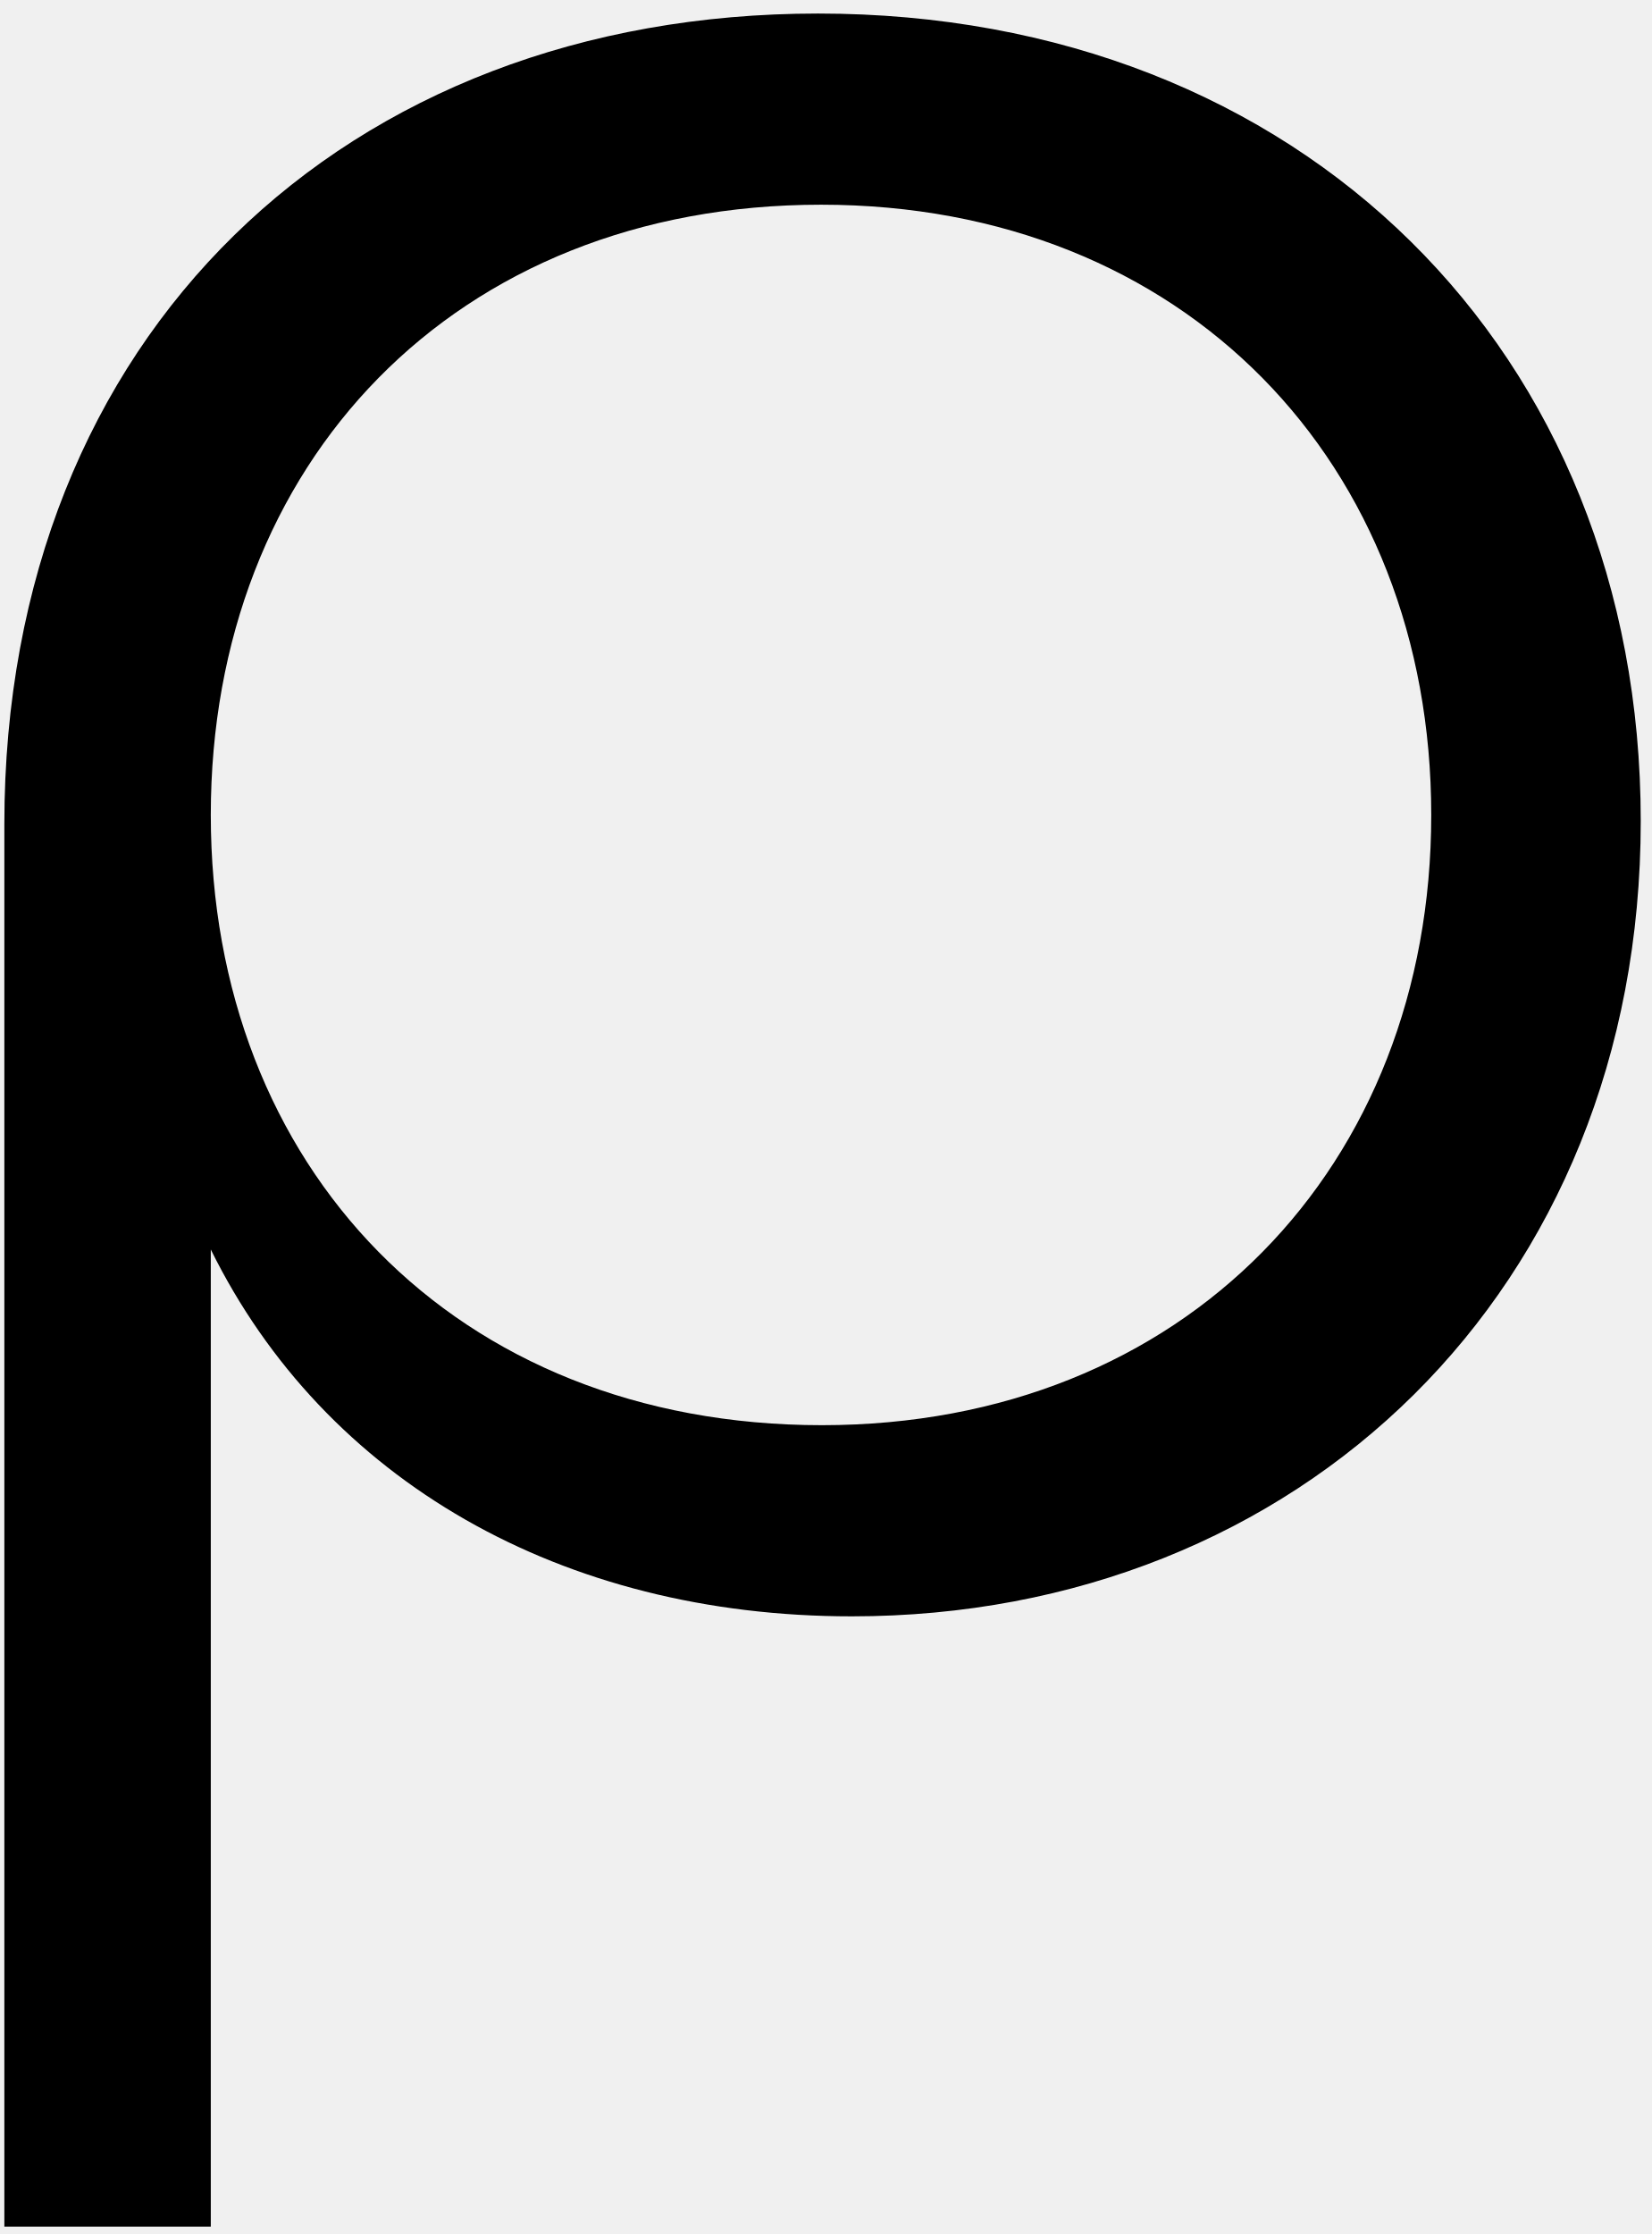
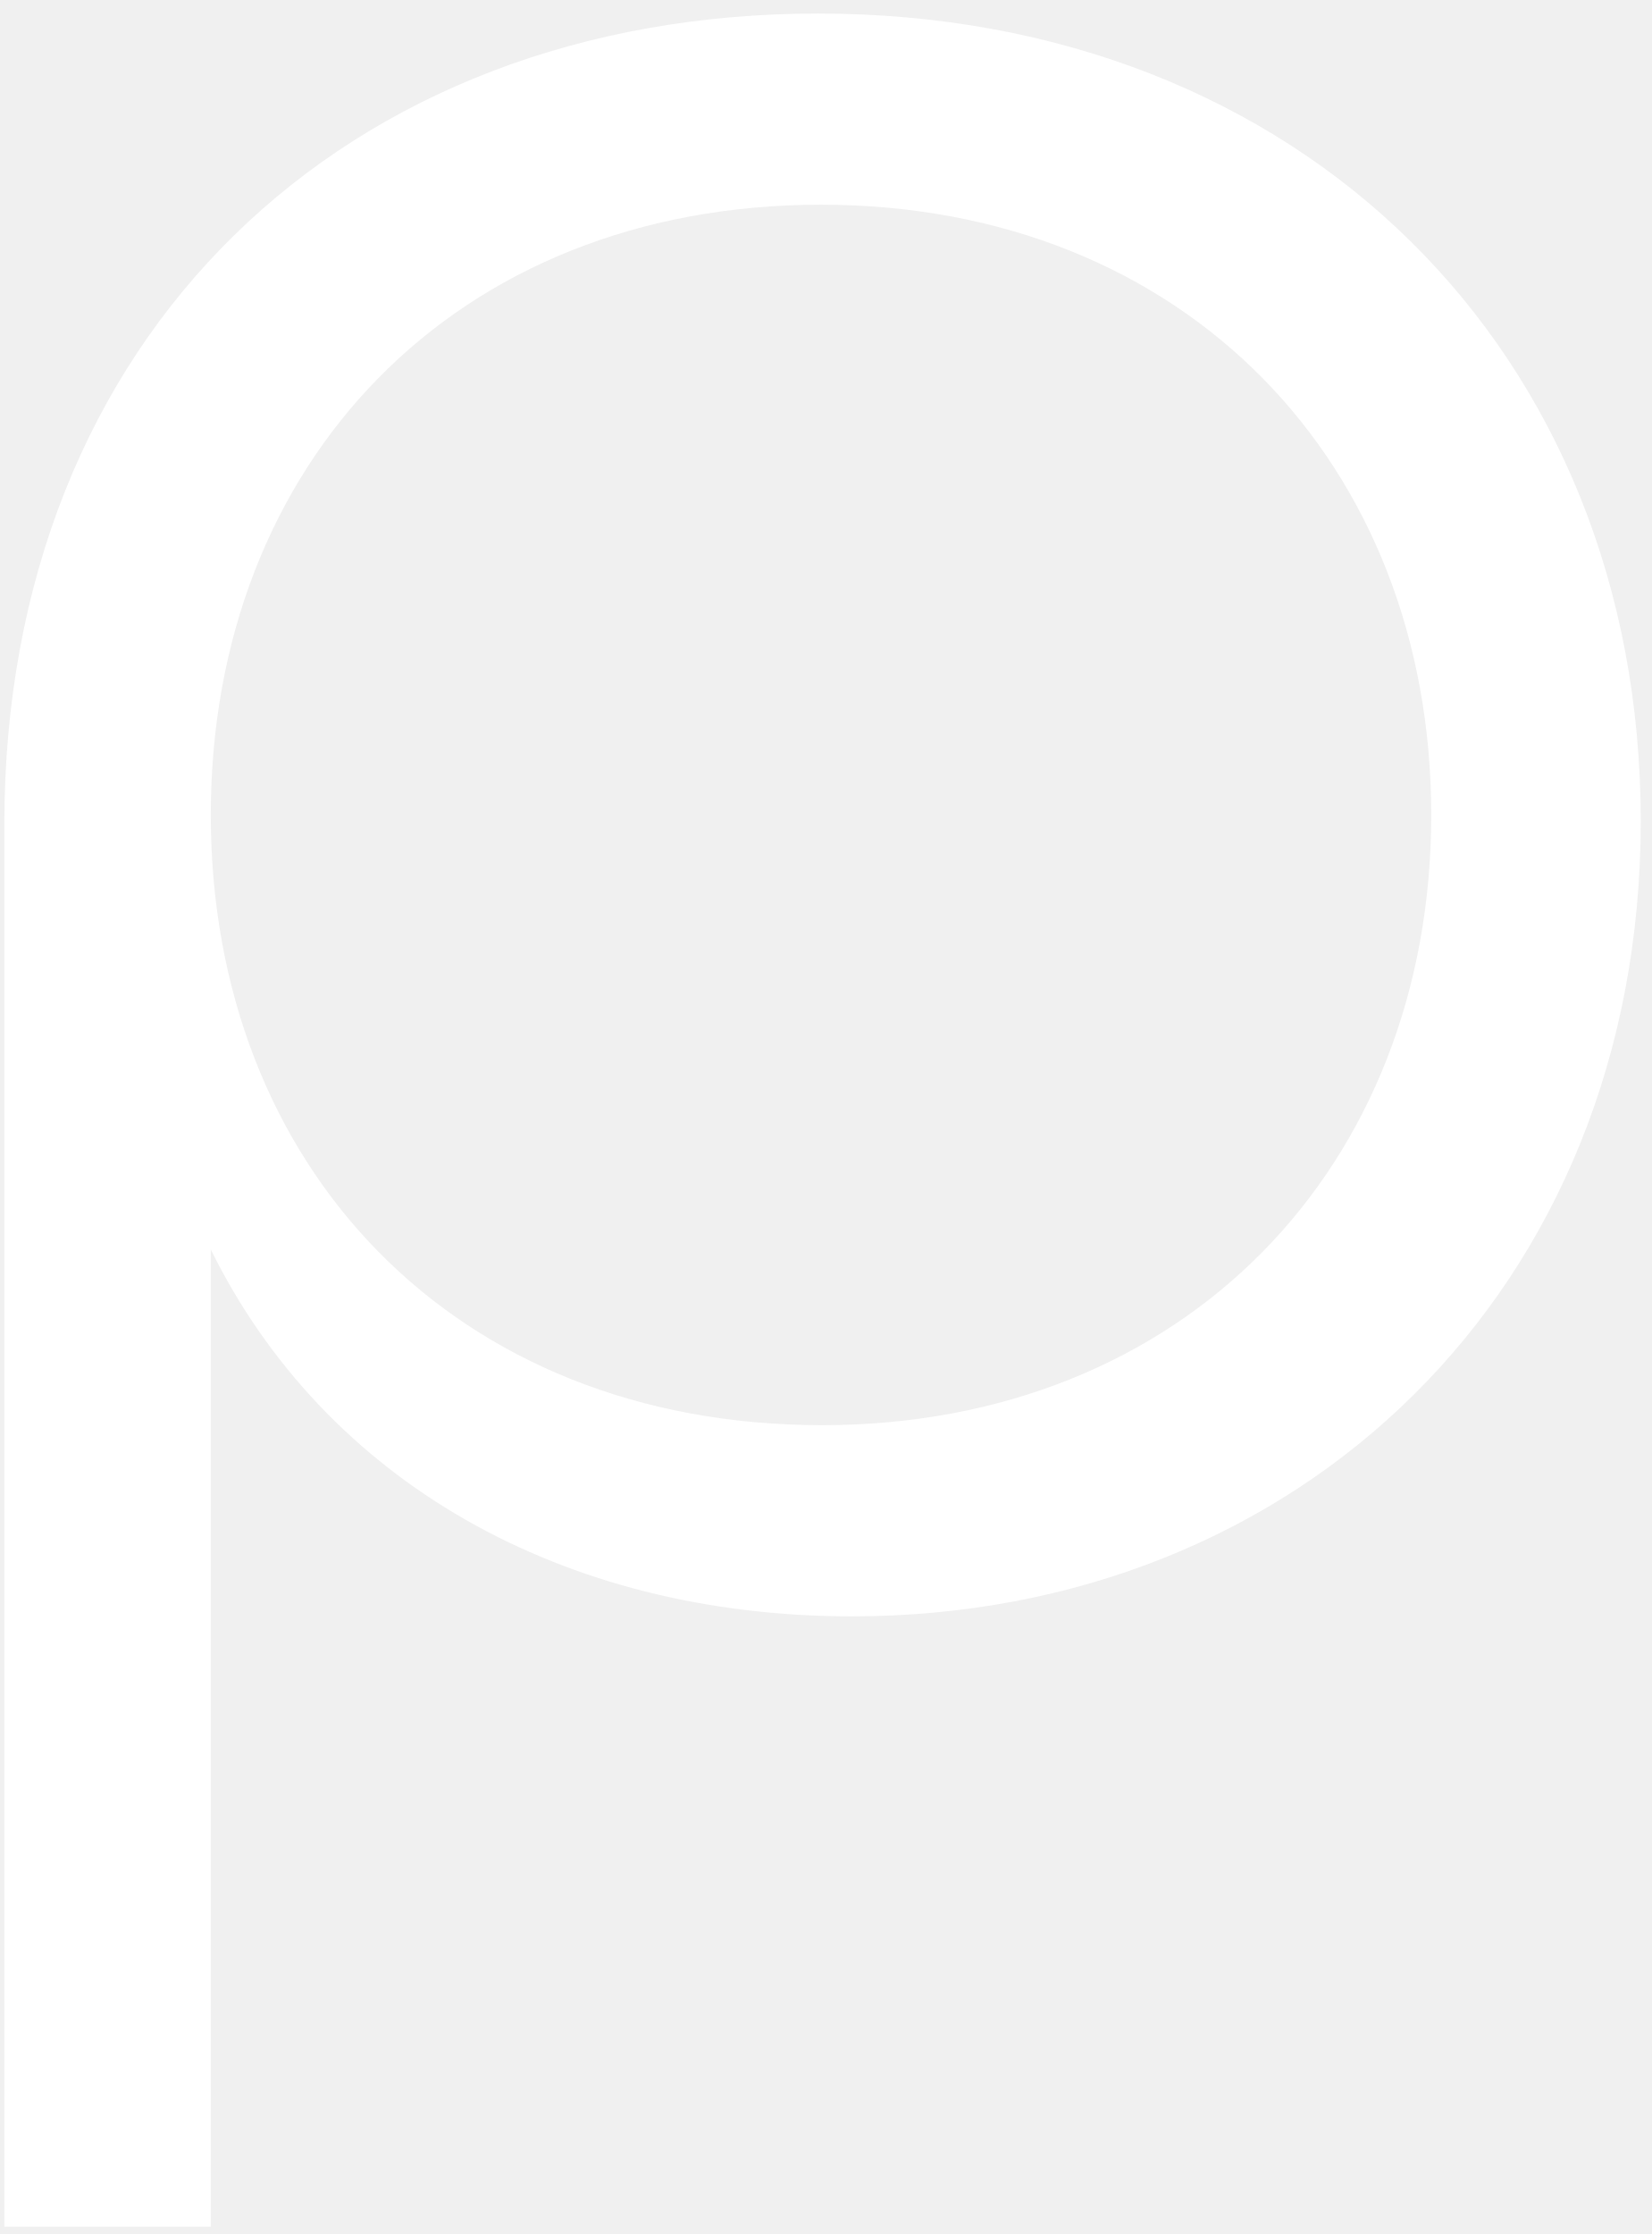
- <svg xmlns="http://www.w3.org/2000/svg" id="Layer_1" data-name="Layer 1" viewBox="70 95 102.46 138.6" fill="currentColor">
+ <svg xmlns="http://www.w3.org/2000/svg" id="Layer_1" data-name="Layer 1" viewBox="70 95 102.46 138.6" style="background:black;fill:white;">
  <path d="M70.27,146.13c0-30.4,21.23-50.29,50.49-50.29,30,0,51.05,21,51.05,50.1s-21.22,49.34-48.95,49.34c-18,0-32.7-8.42-39.78-22.76v60.62H70.27Zm88.54-.57c0-21.8-15.3-37.86-37.86-37.86-22.76,0-37.87,16.06-37.87,37.86S98.19,183.42,121,183.42C143.51,183.42,158.81,167.36,158.81,145.56Z" />
</svg>
